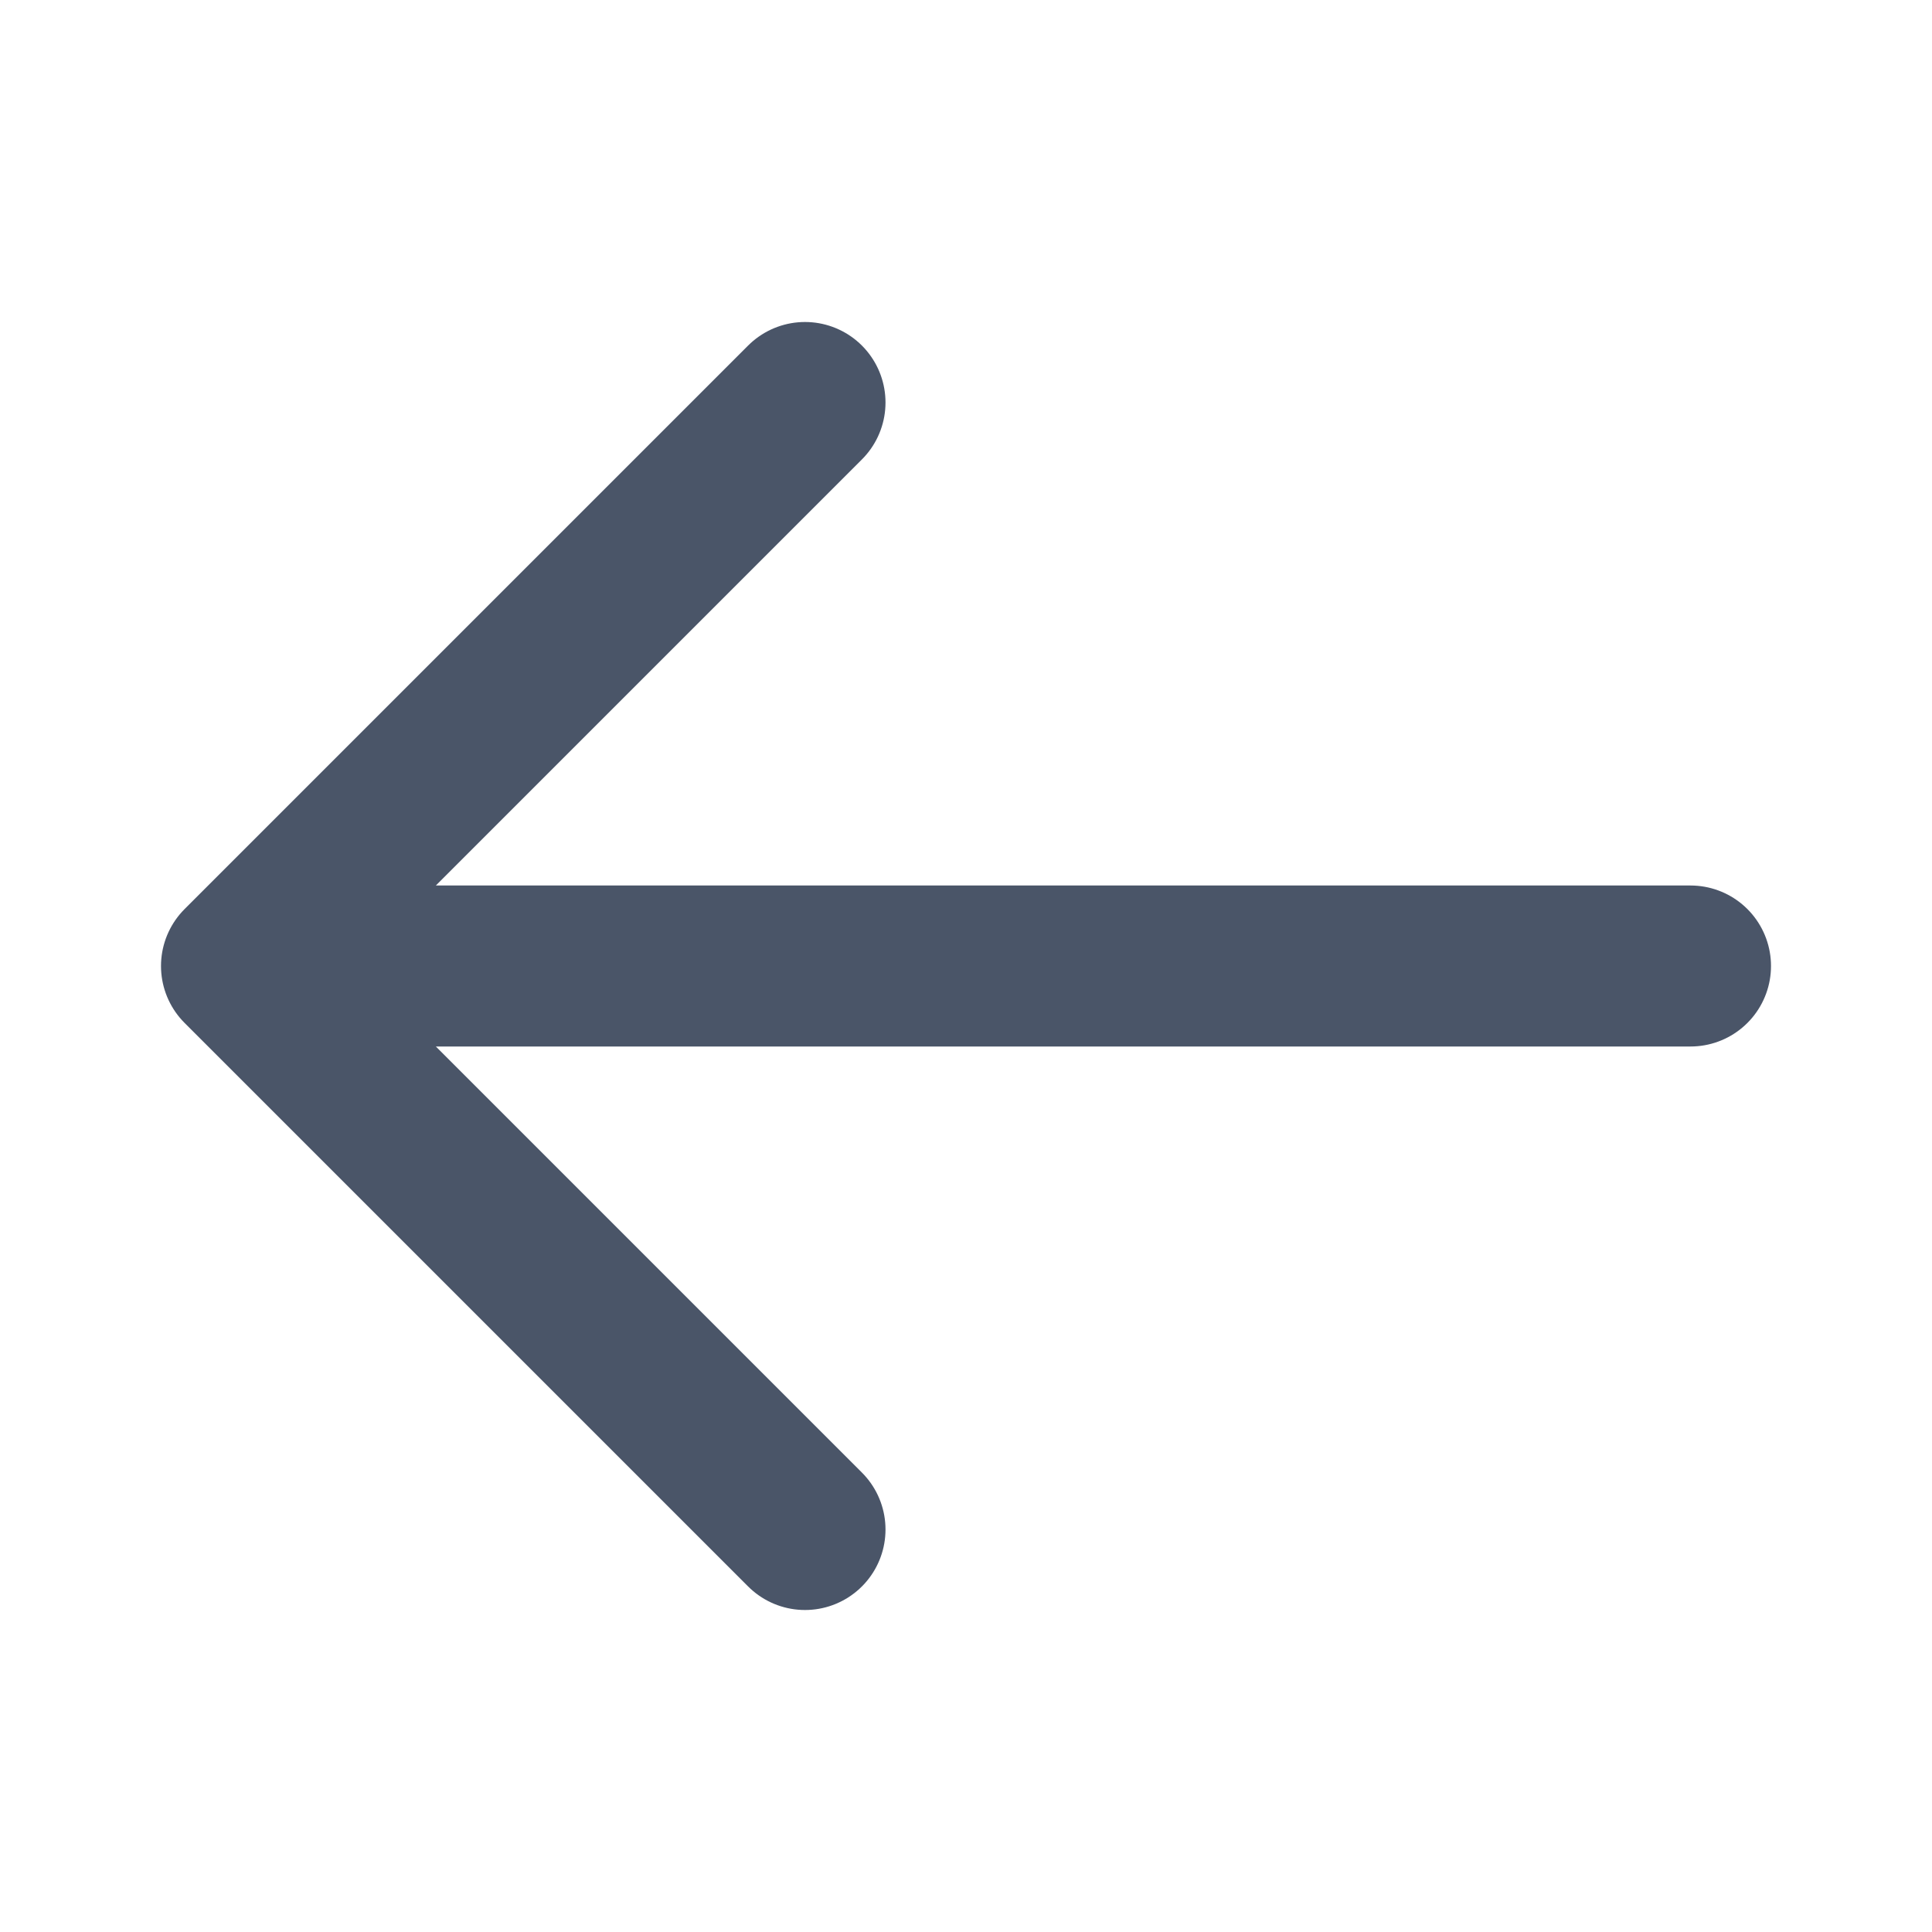
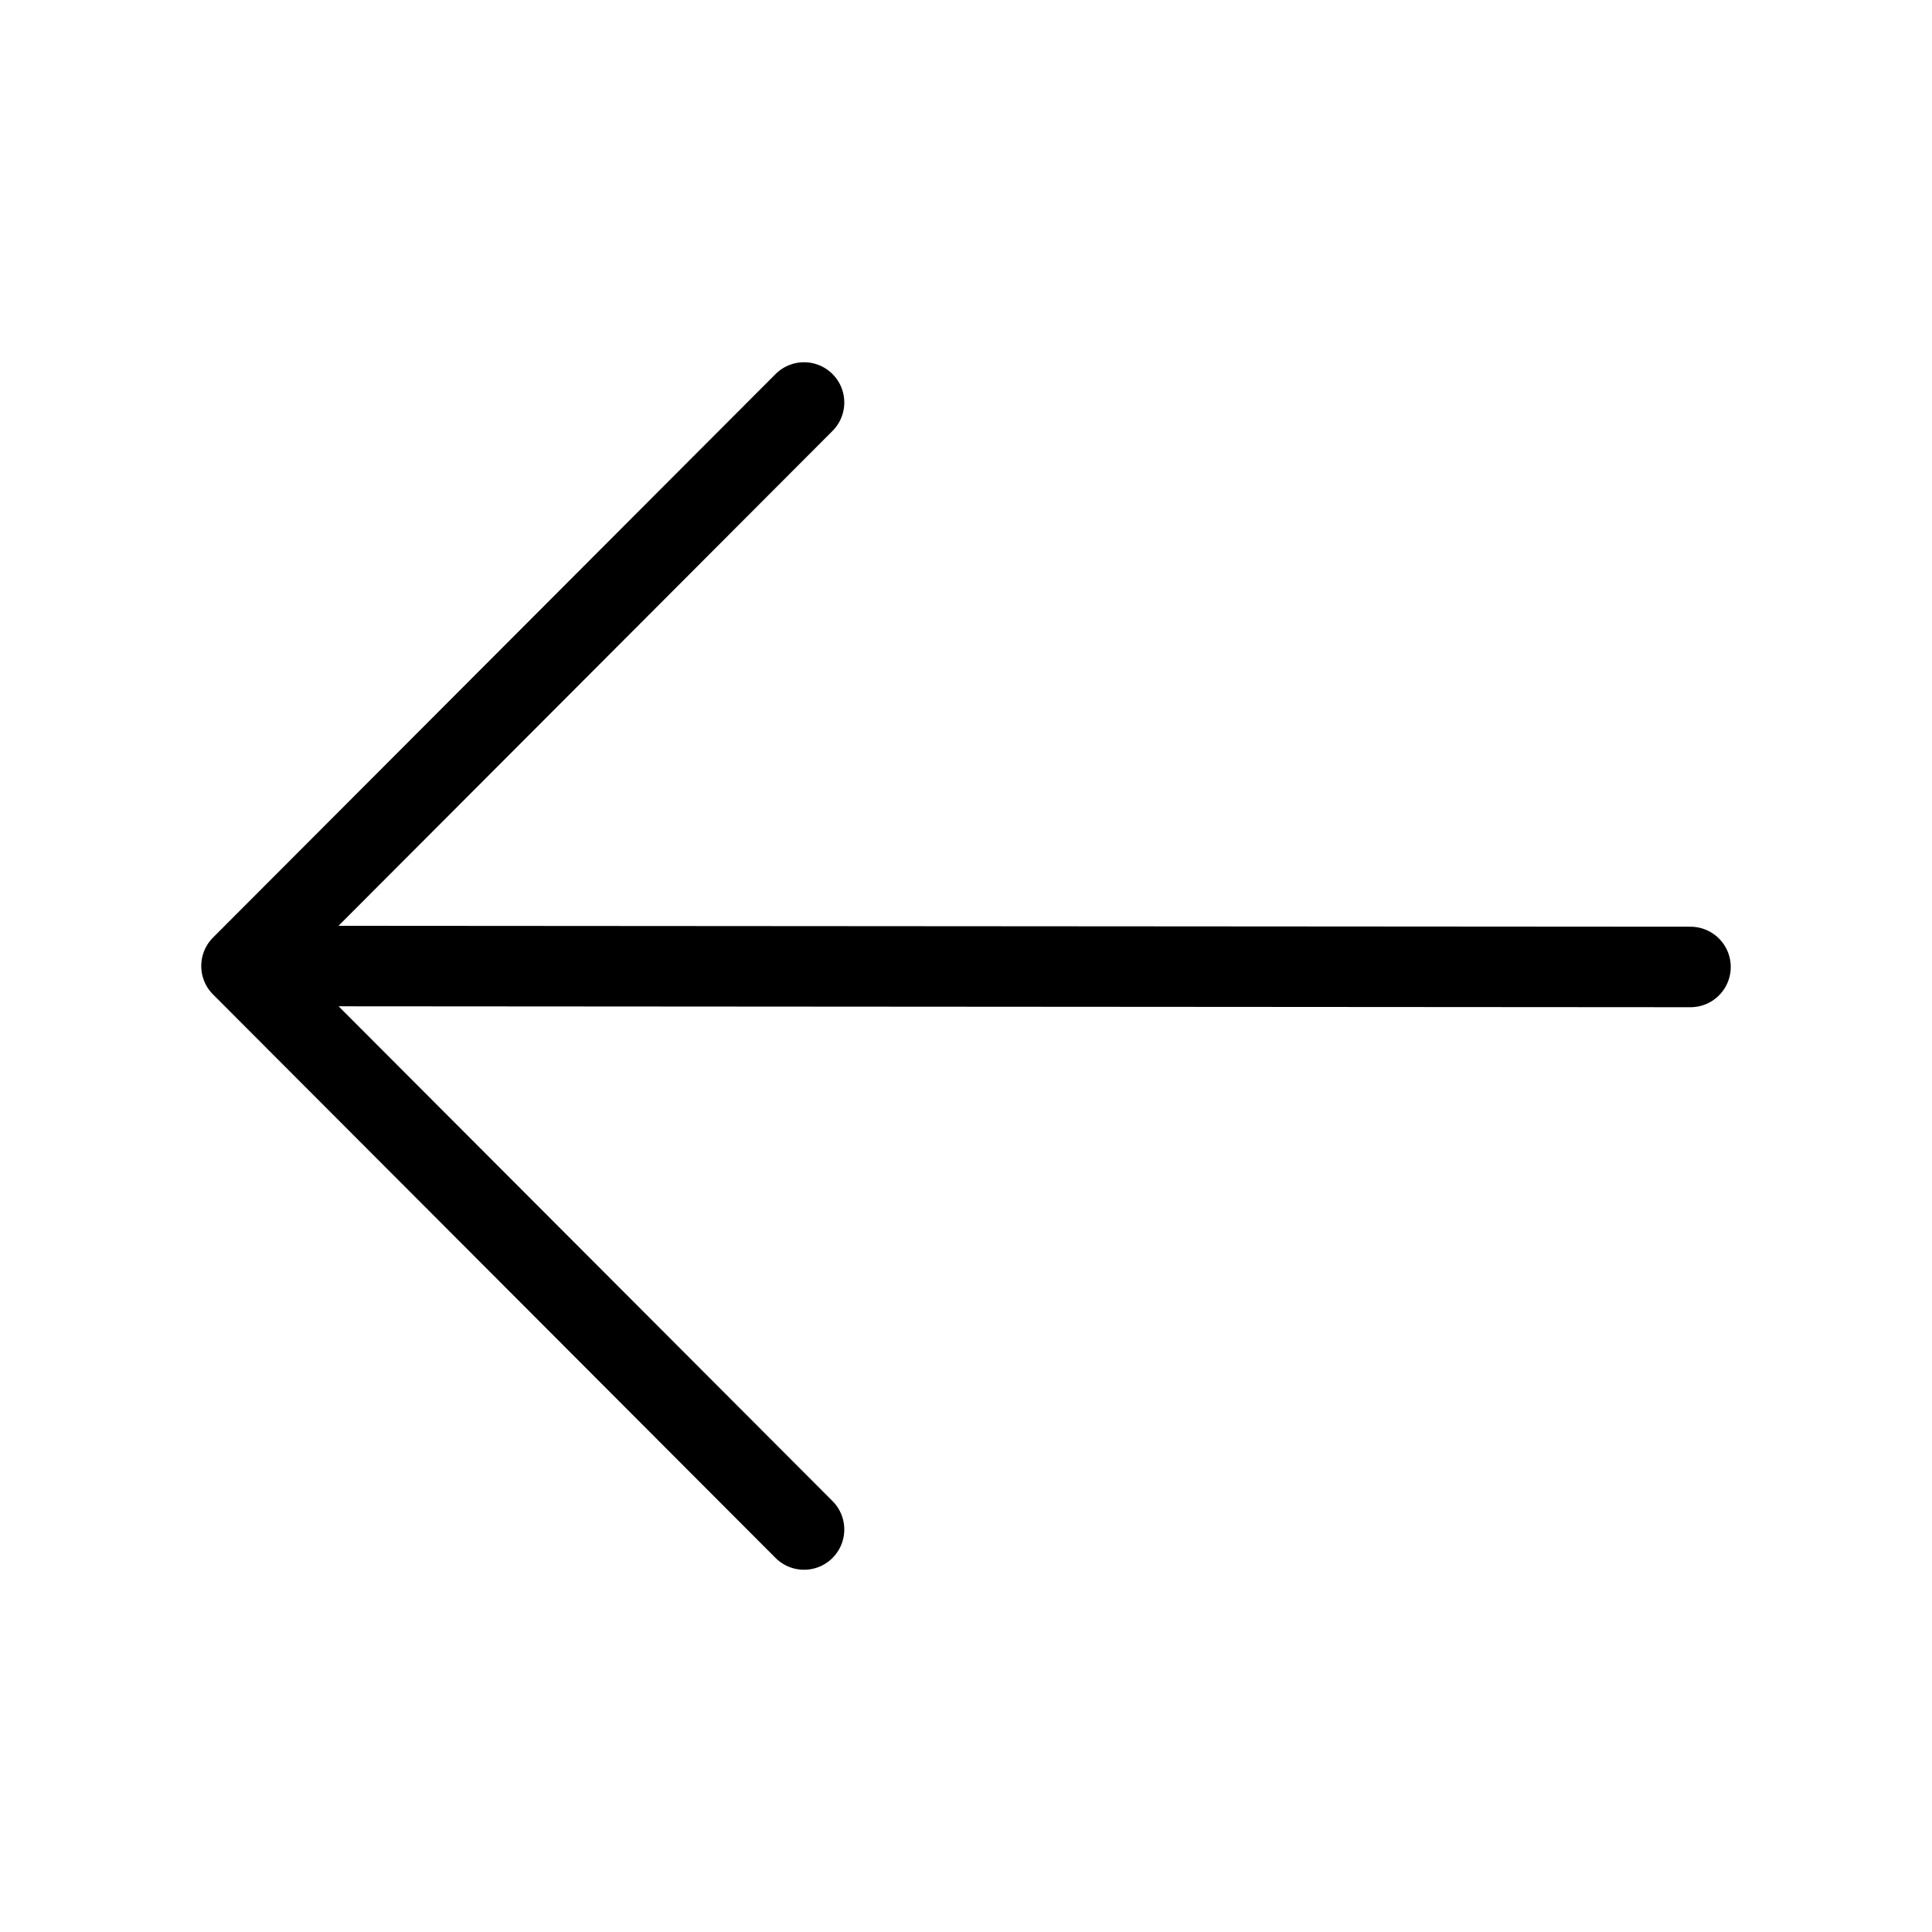
<svg xmlns="http://www.w3.org/2000/svg" width="24" height="24" viewBox="0 0 24 24" fill="none">
-   <path d="M10 19L3 12M3 12L10 5M3 12L21 12" stroke="#4A5568" stroke-width="2" stroke-linecap="round" stroke-linejoin="round" />
+   <path d="M21 12.012L3.211 12" stroke="black" stroke-linecap="round" stroke-linejoin="round" />
+   <path d="M9.988 19L3 12L9.988 5" stroke="black" stroke-linecap="round" stroke-linejoin="round" />
</svg>
